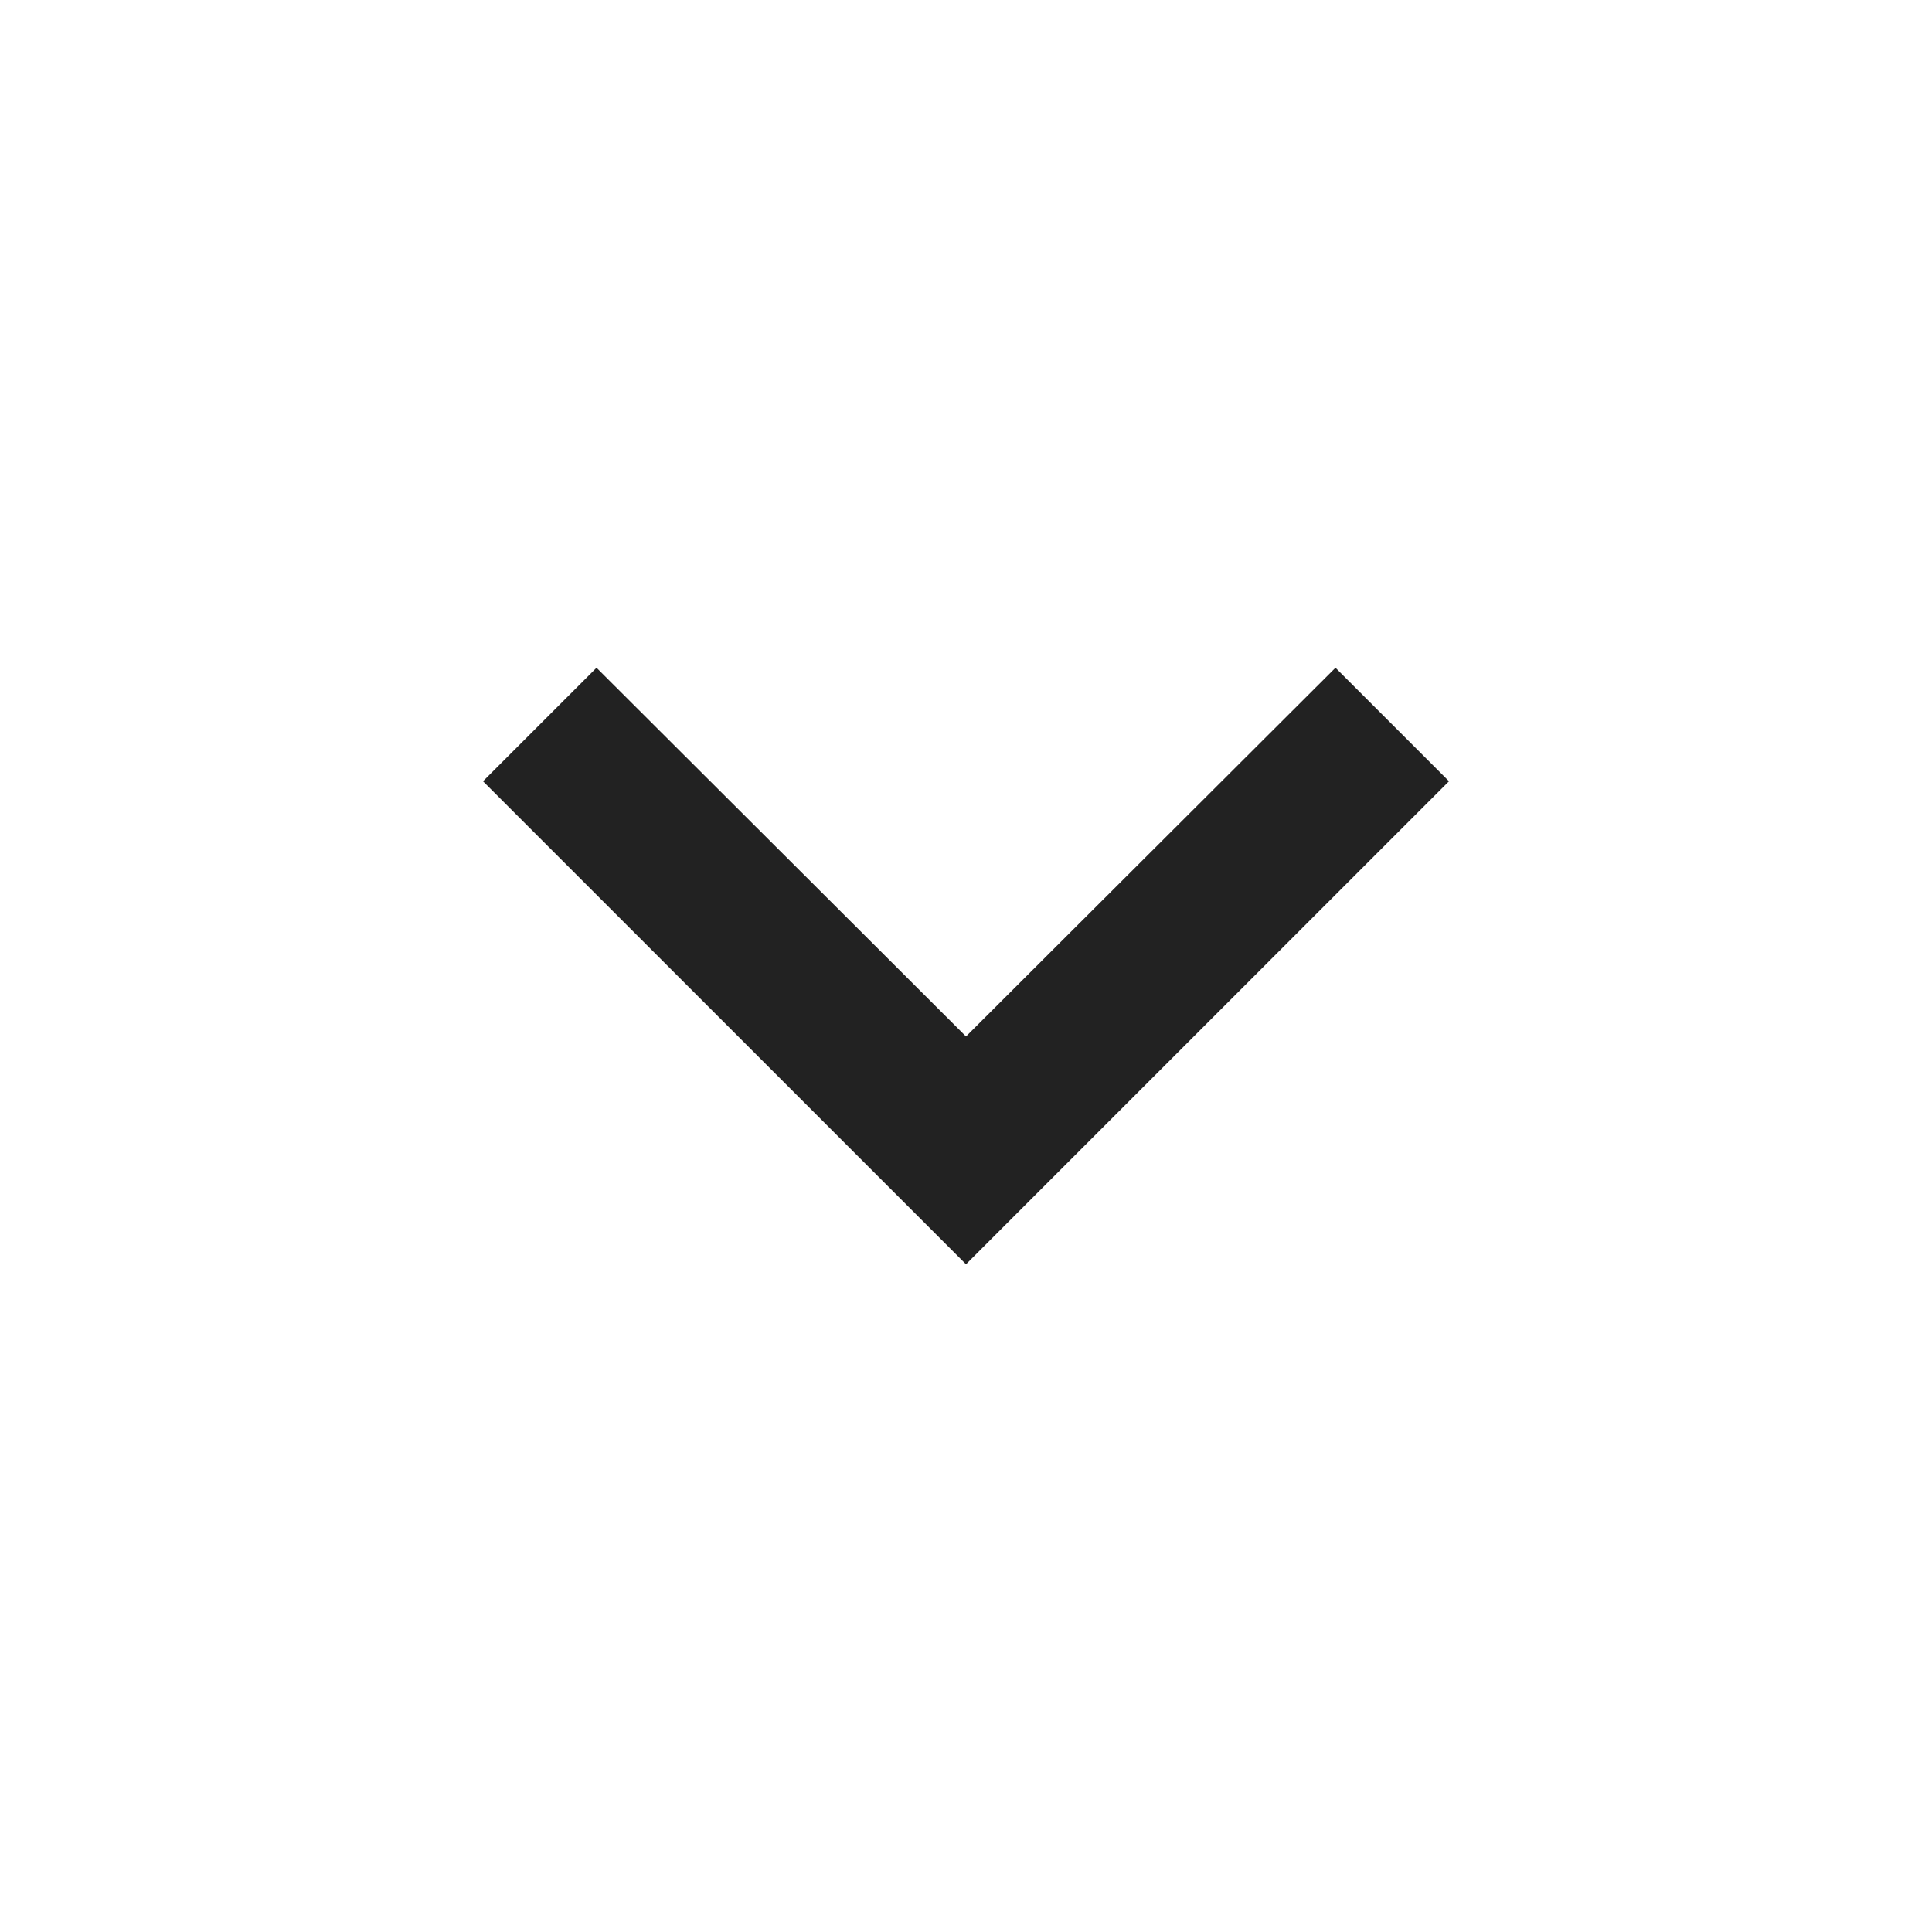
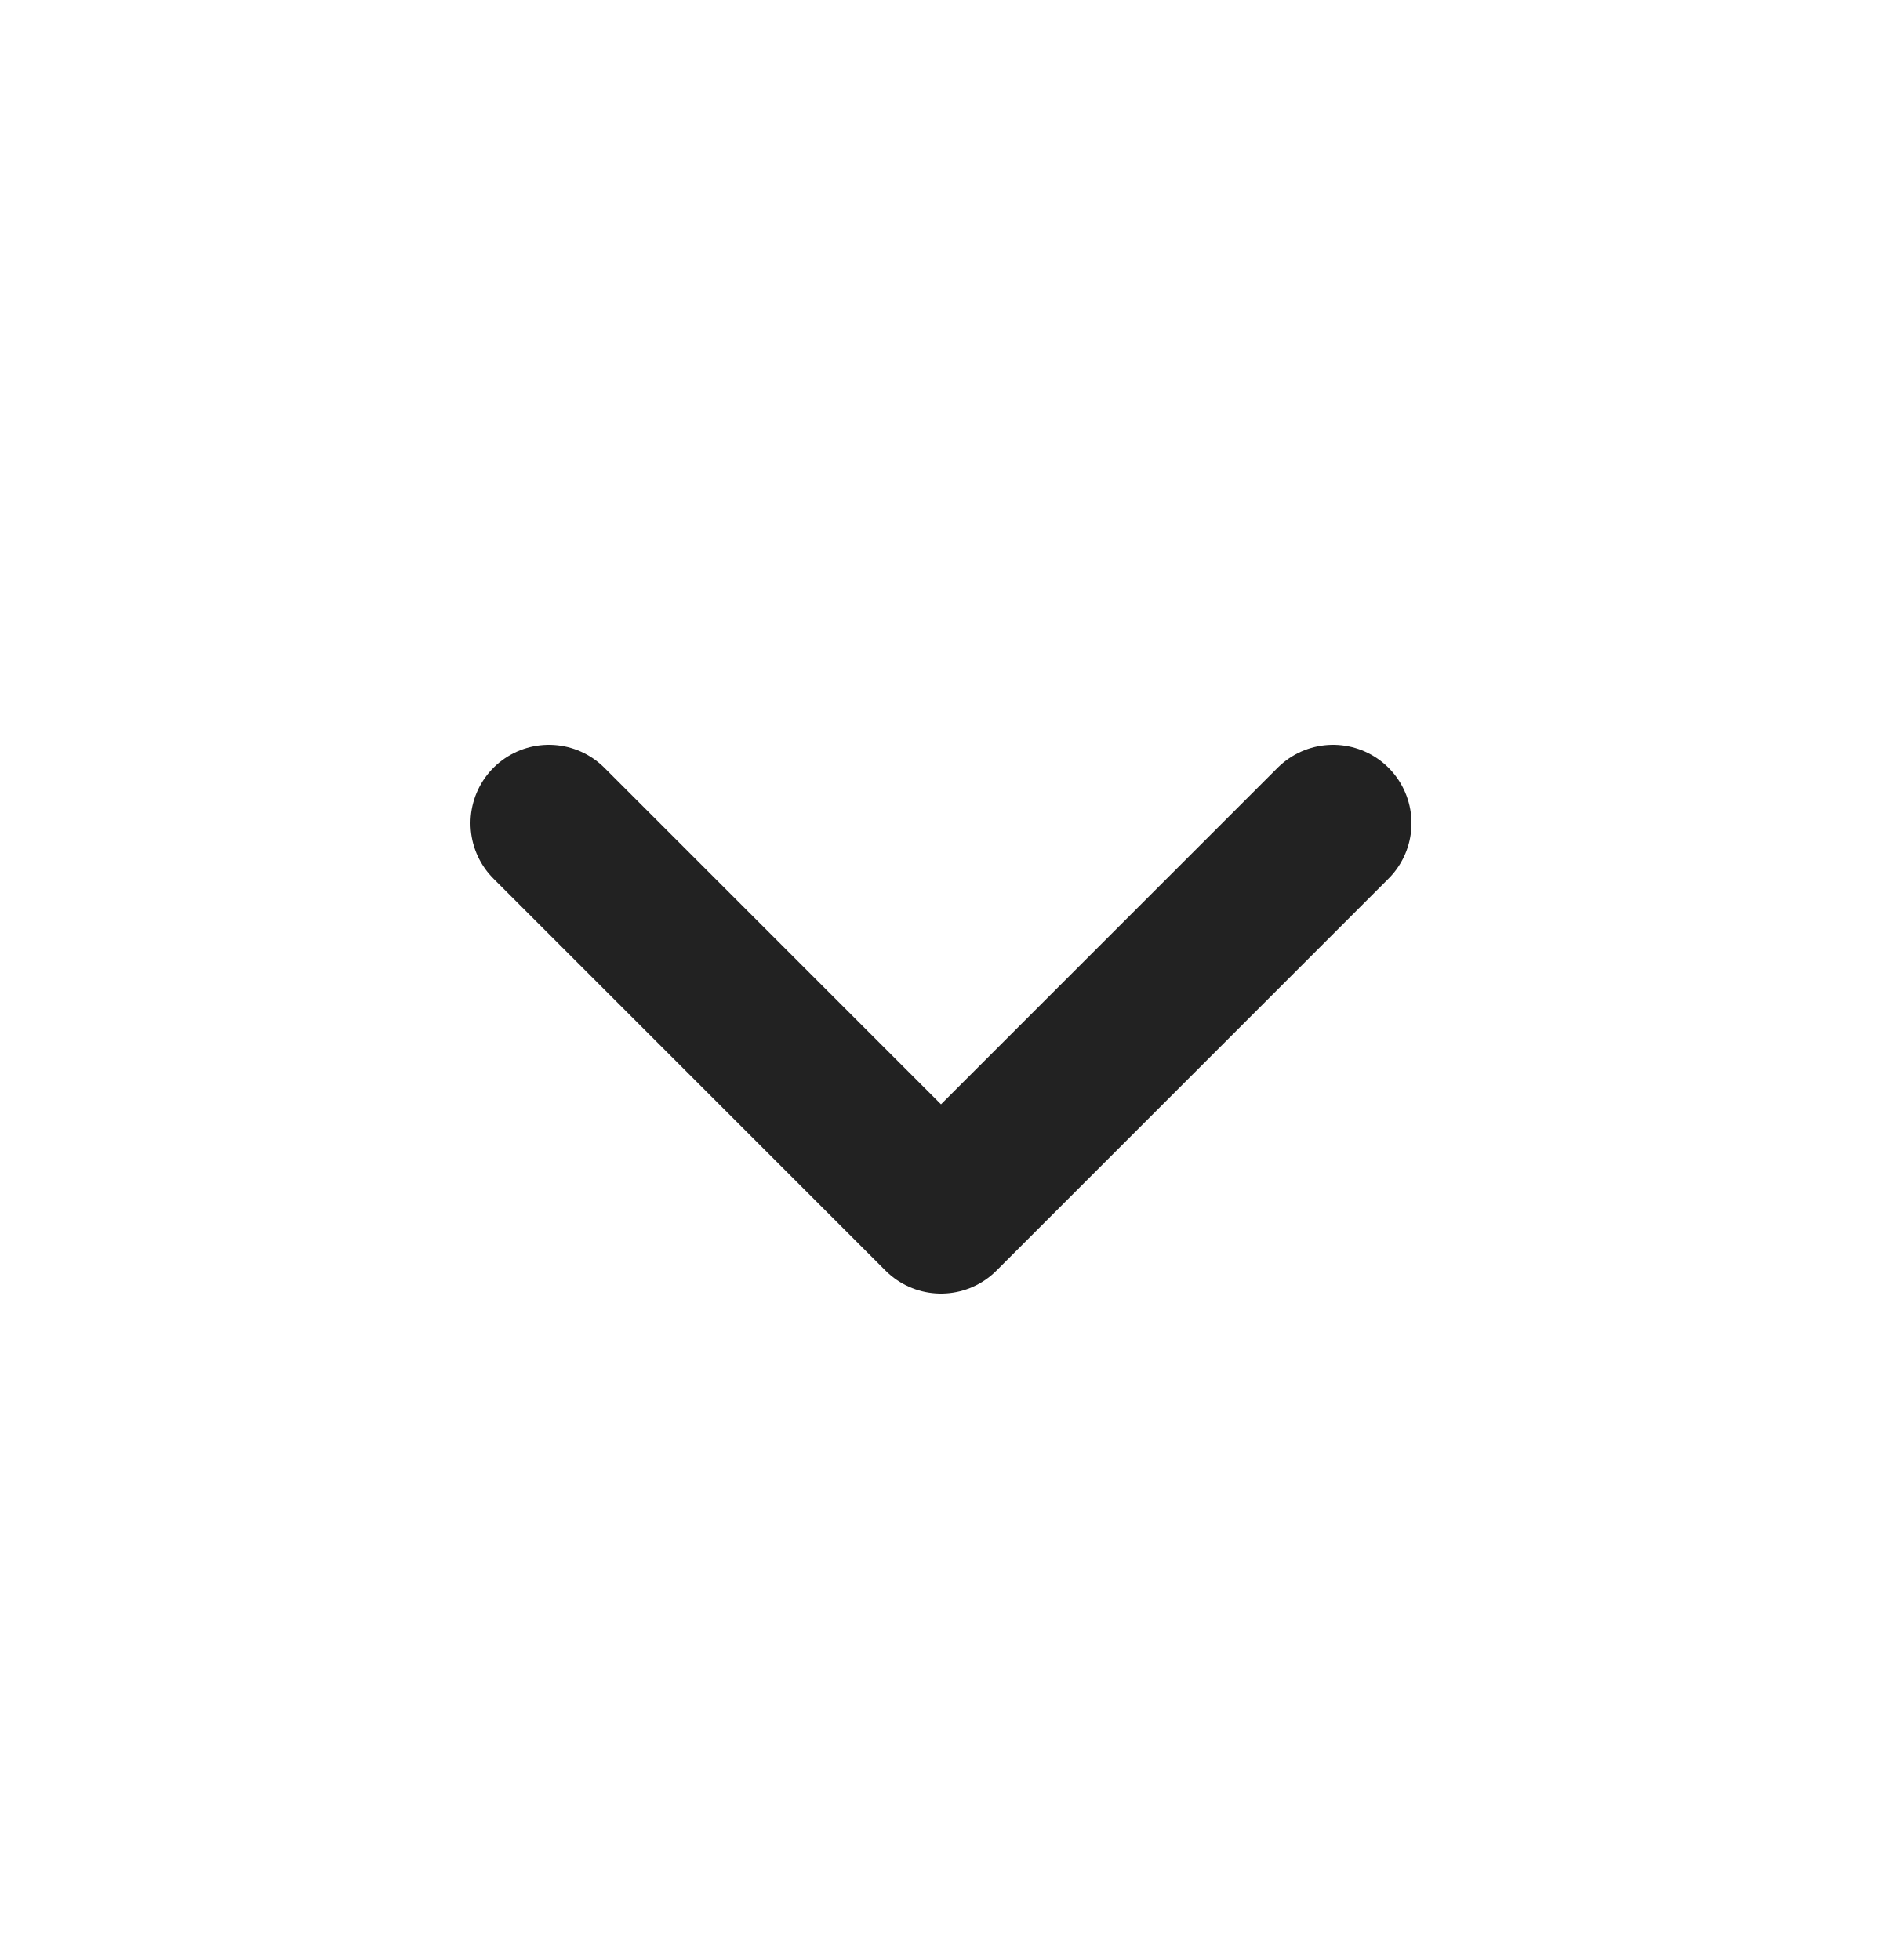
- <svg xmlns="http://www.w3.org/2000/svg" width="24" height="24" viewBox="0 0 24 24" fill="none">
-   <path d="M7.41 8.295L12 12.875L16.59 8.295L18 9.705L12 15.705L6 9.705L7.41 8.295Z" fill="#222222" />
+ <svg xmlns="http://www.w3.org/2000/svg" width="24" height="25" viewBox="0 0 24 25" fill="none">
+   <path d="M7 10.5L12 15.5L17 10.5" stroke="#222222" stroke-width="2" stroke-linecap="round" stroke-linejoin="round" />
</svg>
